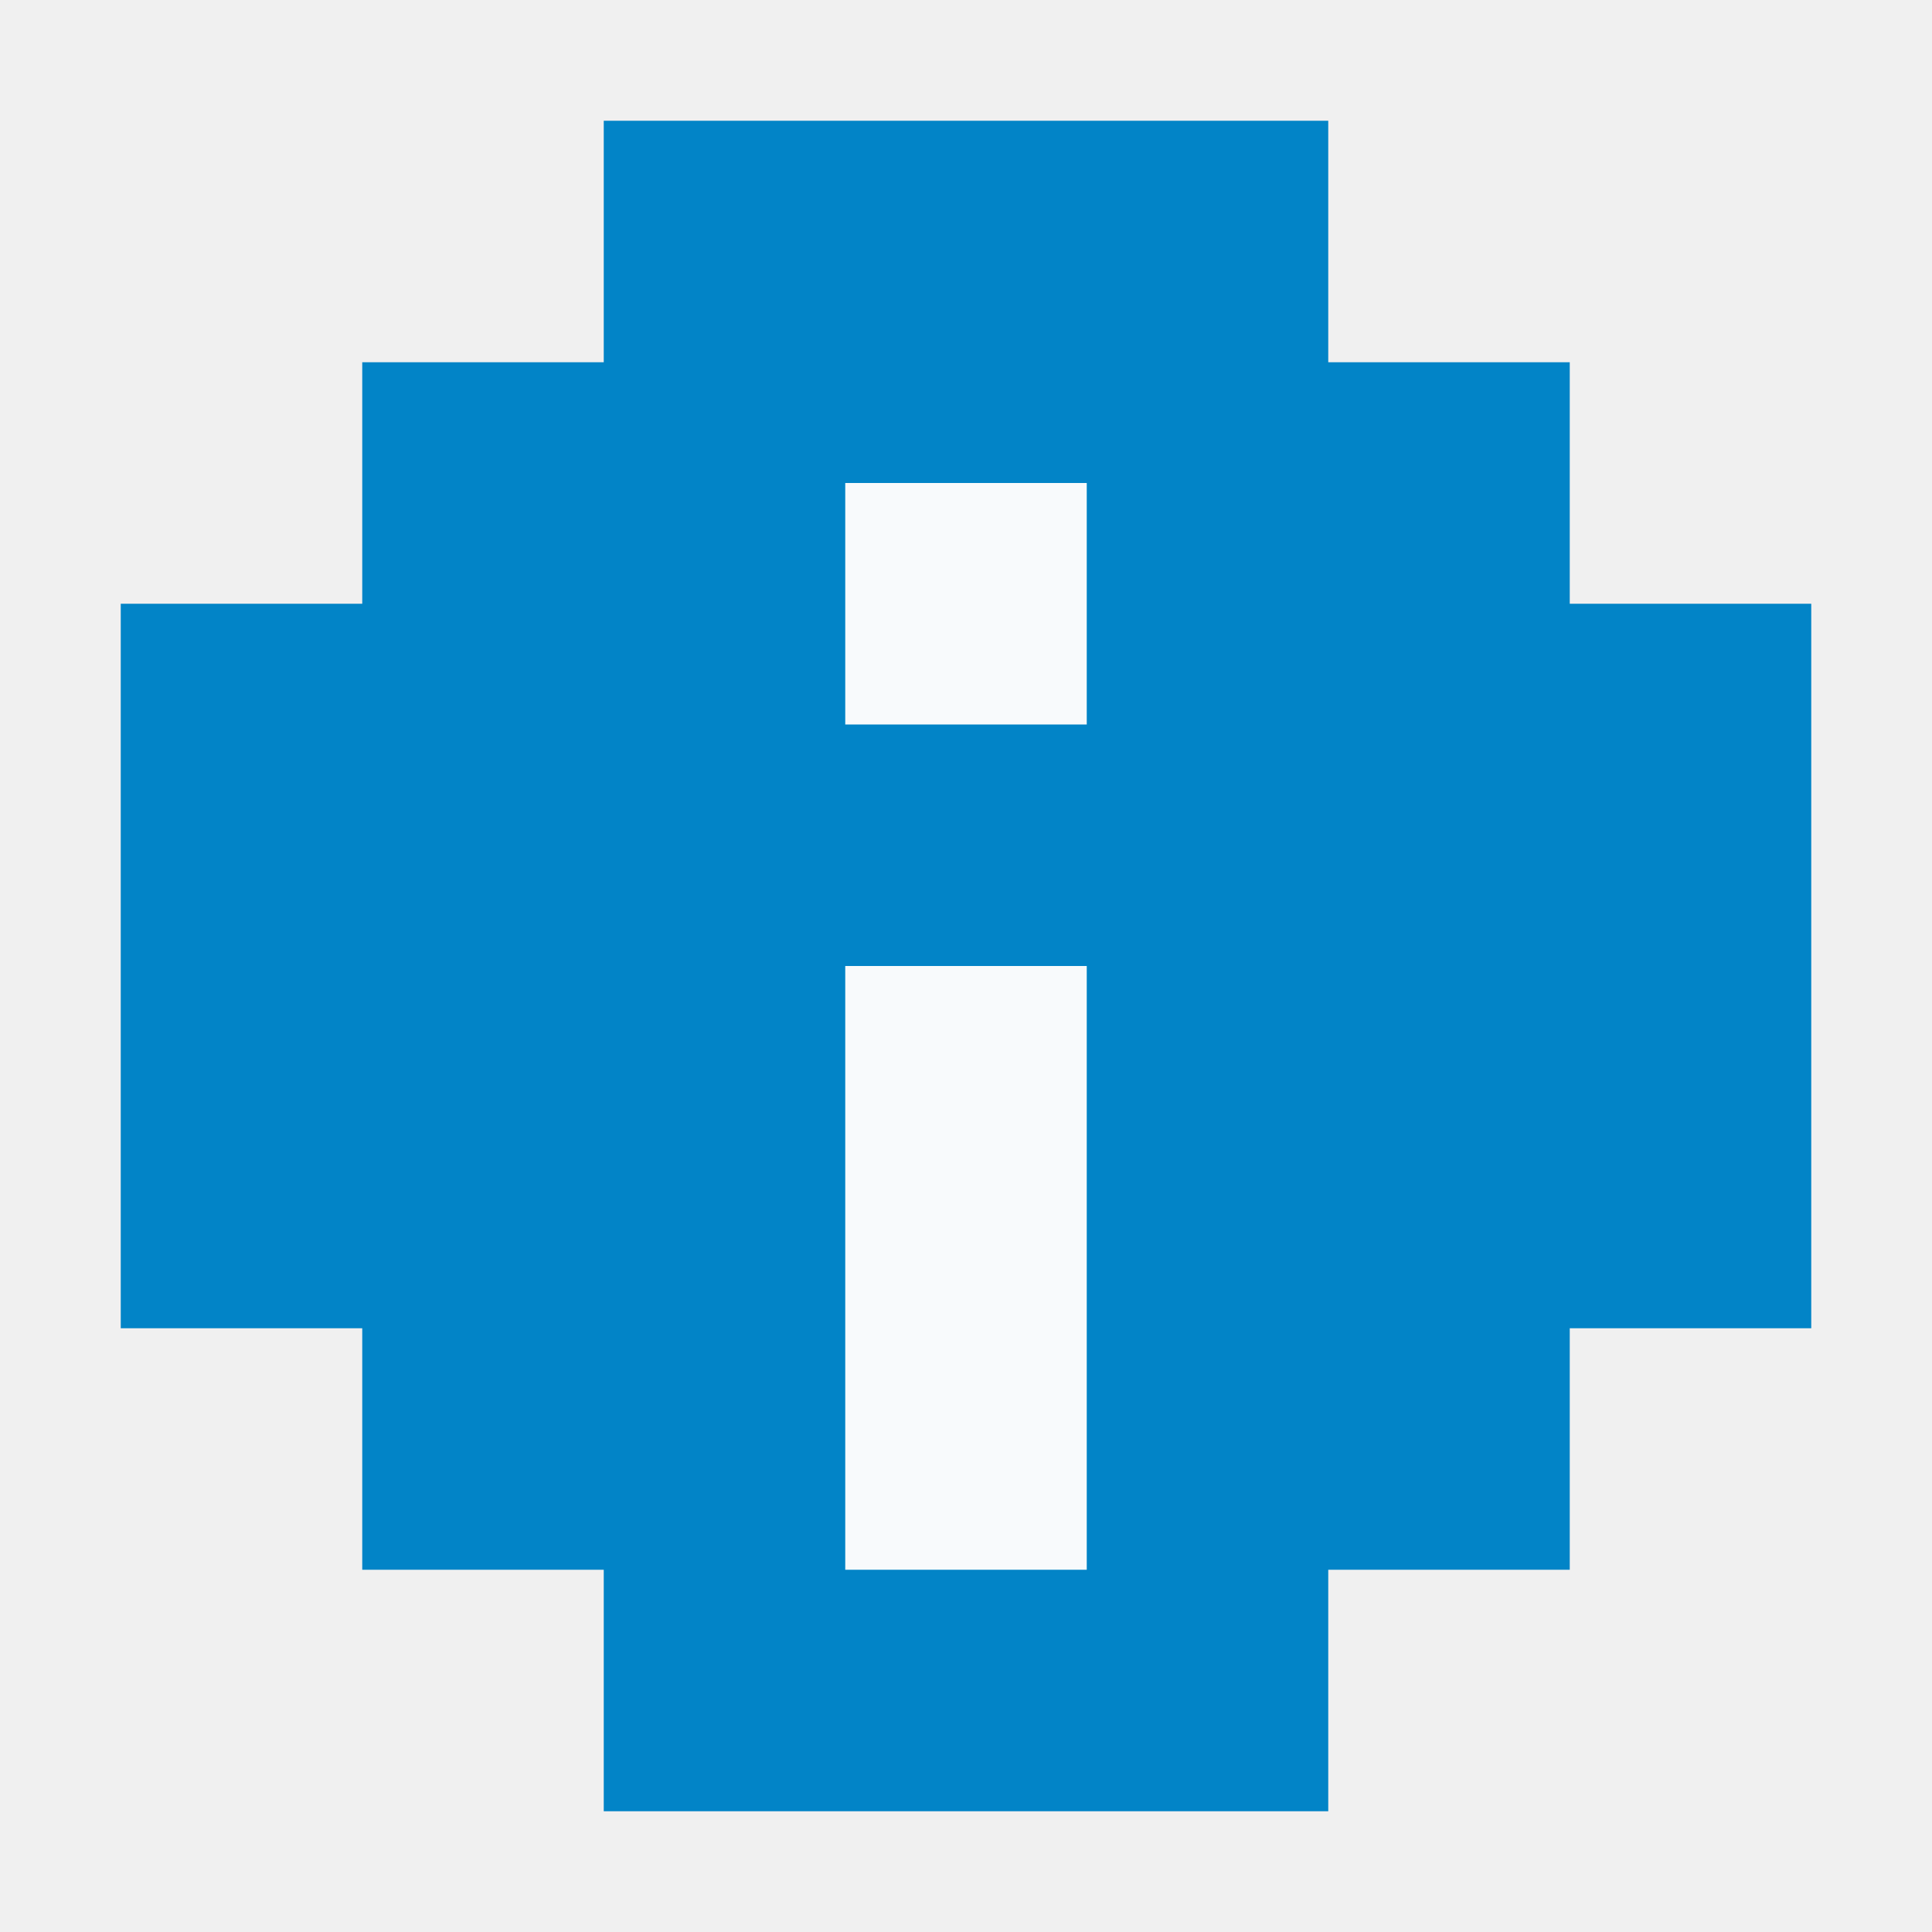
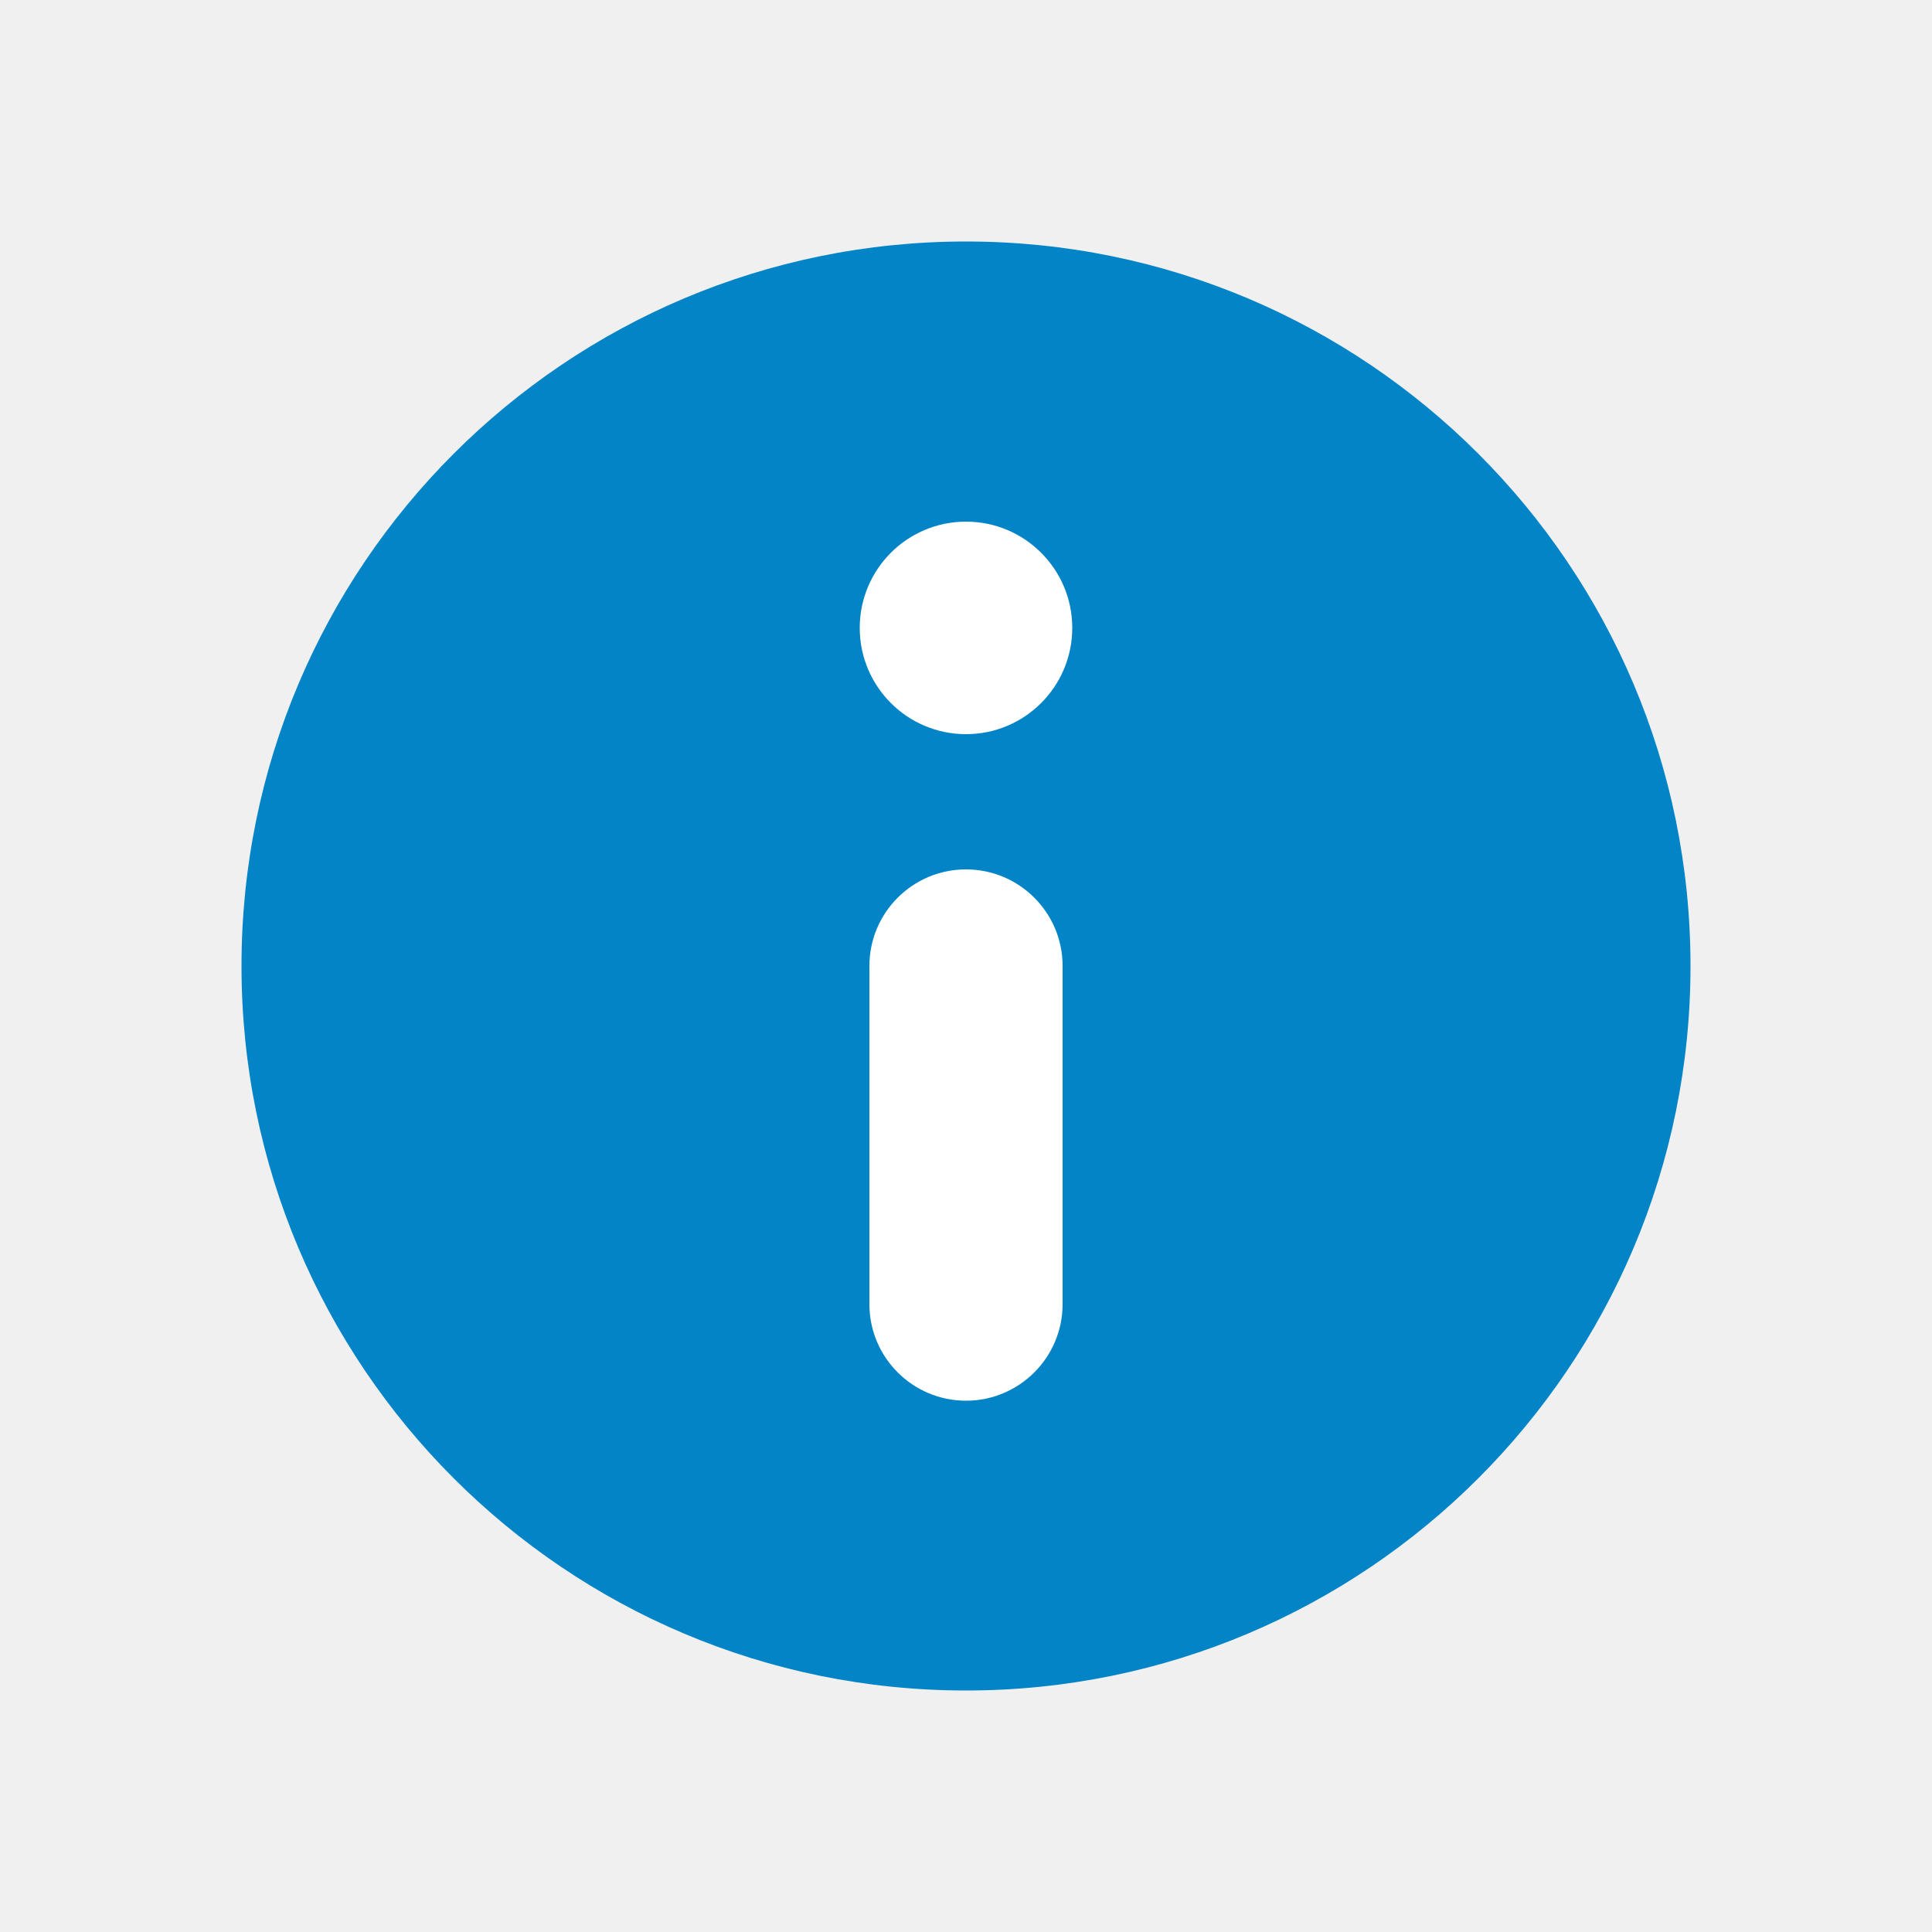
- <svg xmlns="http://www.w3.org/2000/svg" viewBox="0 0 16 16" width="40" height="40">
-   <path fill="#0284c7" d="M5 1h6v2h2v2h2v6h-2v2h-2v2H5v-2H3v-2H1V5h2V3h2V1z" />
-   <path fill="#f8fafc" d="M7 4h2v2H7zm0 4h2v5H7z" />
+ <svg xmlns="http://www.w3.org/2000/svg" viewBox="0 0 40 40" width="40" height="40" fill="none">
+   <circle cx="20" cy="20" r="15" fill="#0284c7" />
+   <circle cx="20" cy="13" r="2.2" fill="#ffffff" />
+   <rect x="18" y="18" width="4" height="11" rx="2" fill="#ffffff" />
</svg>
